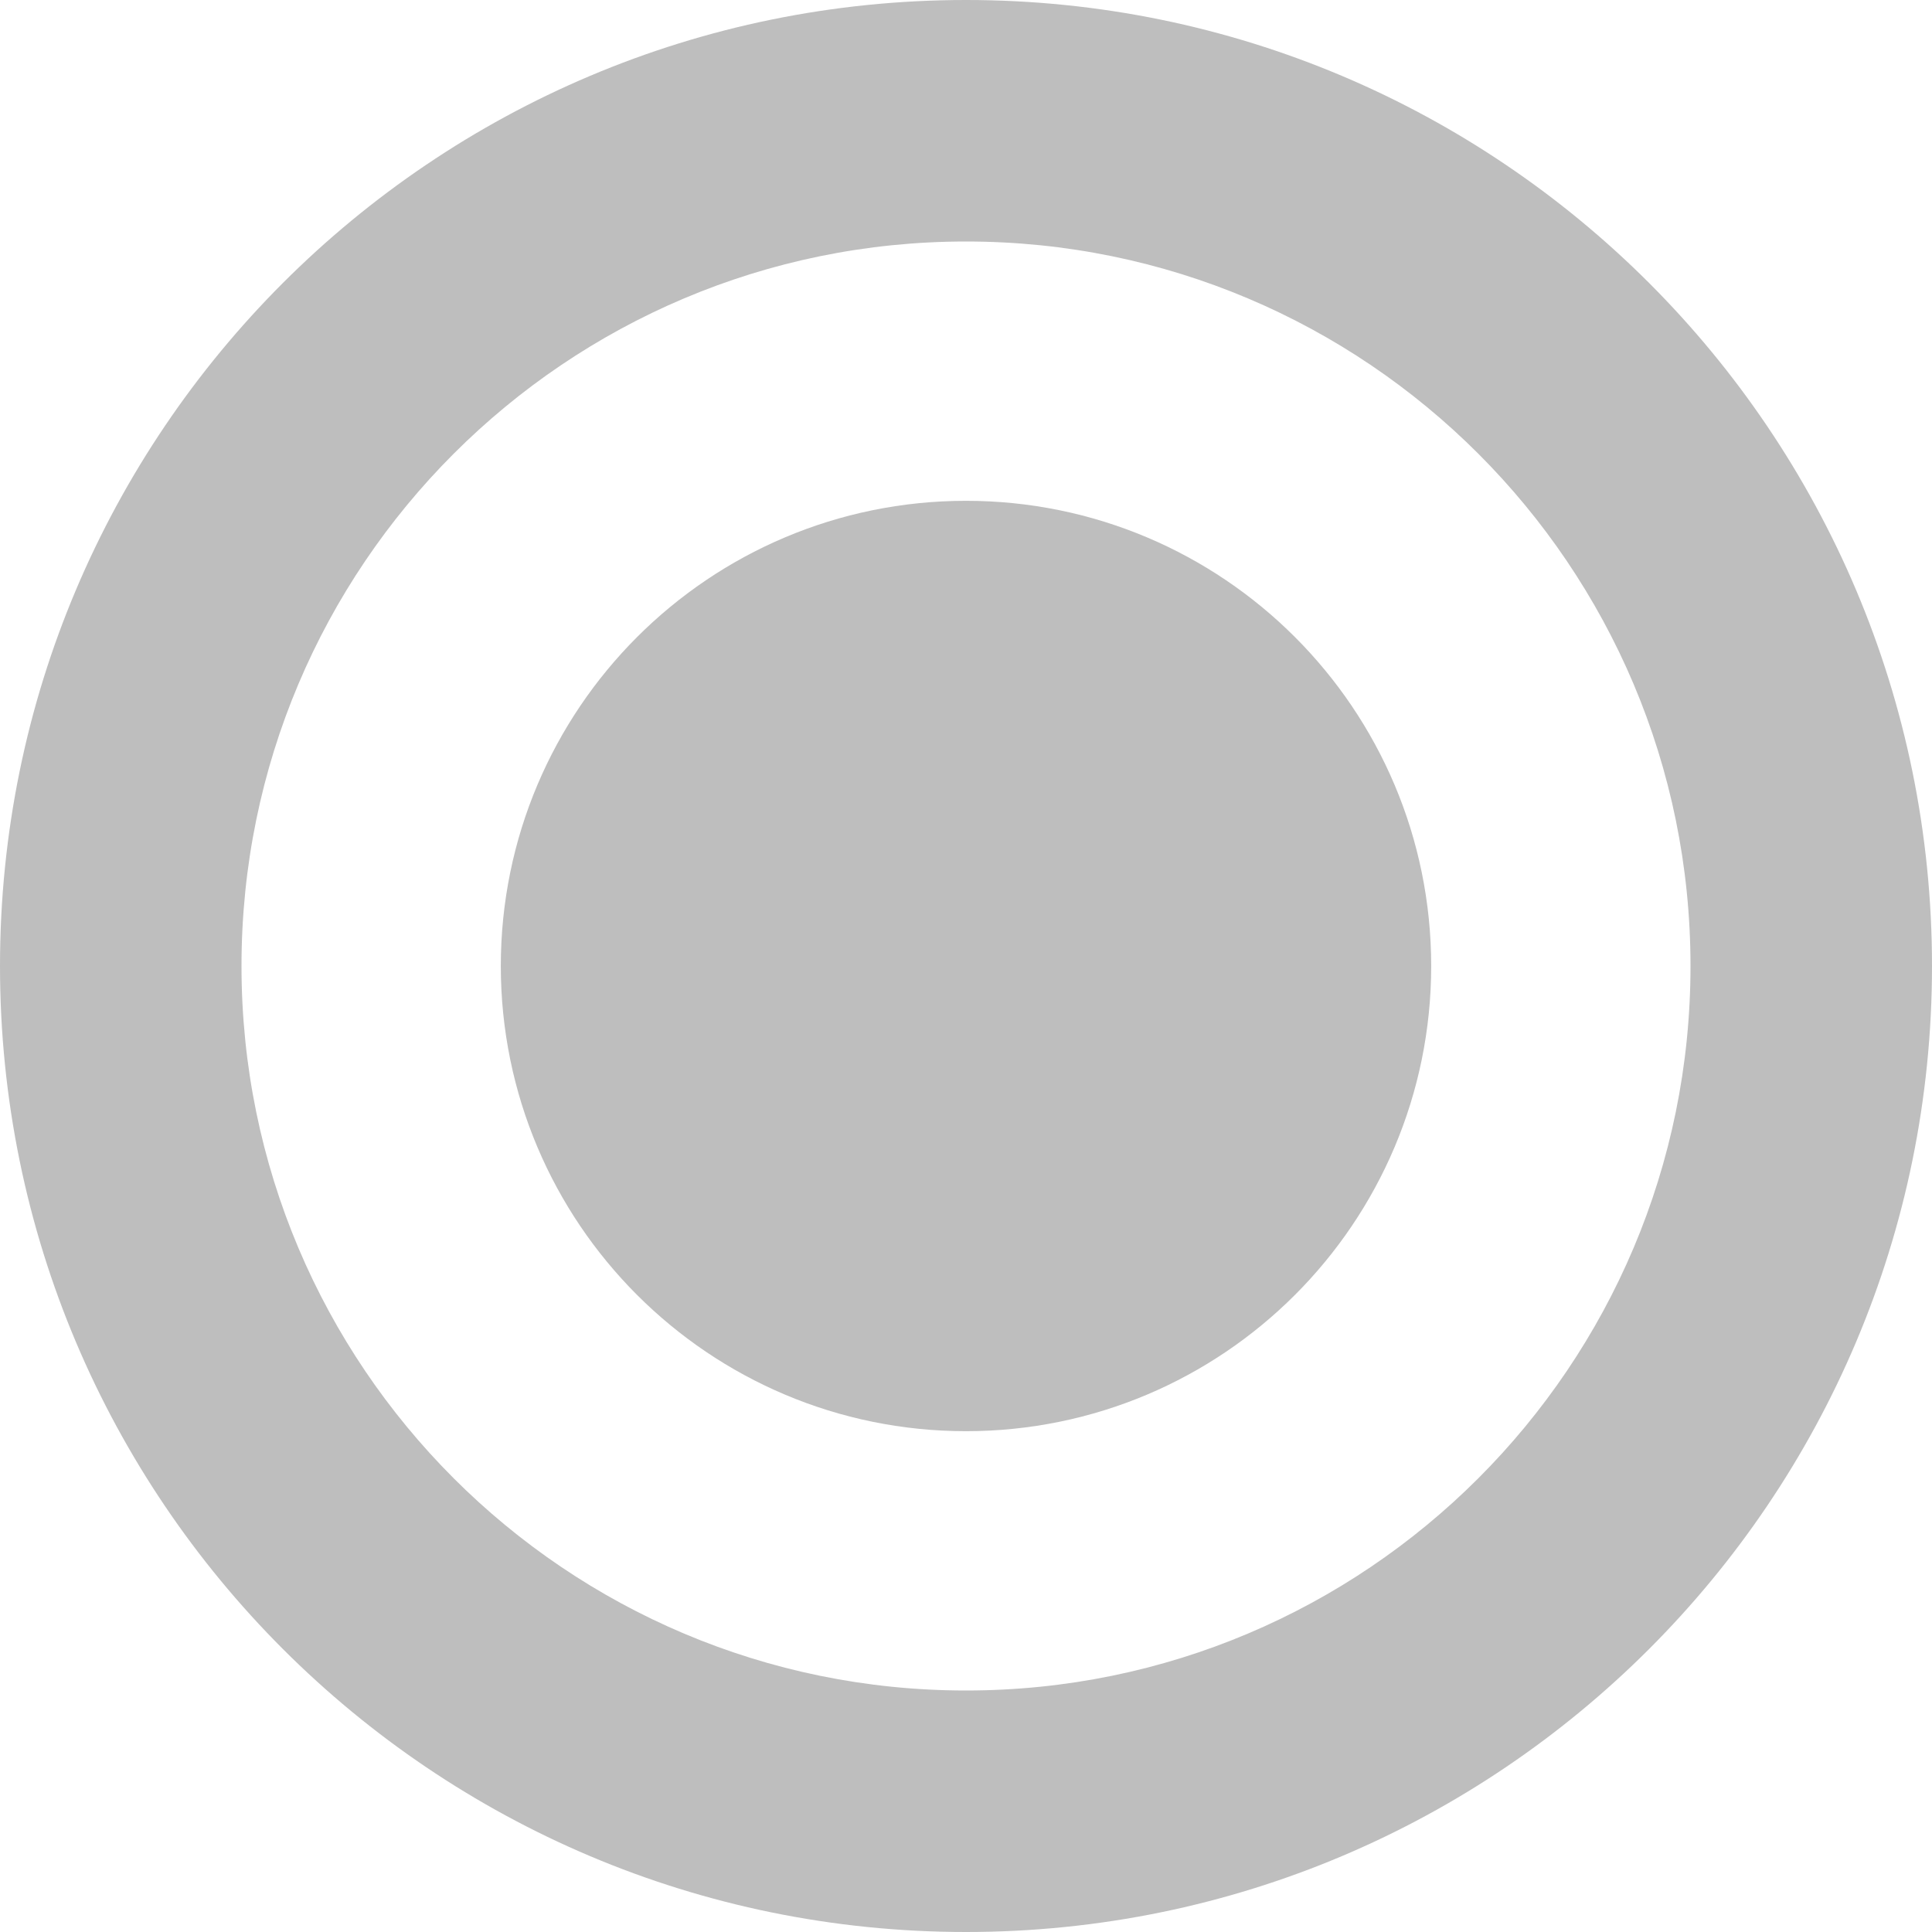
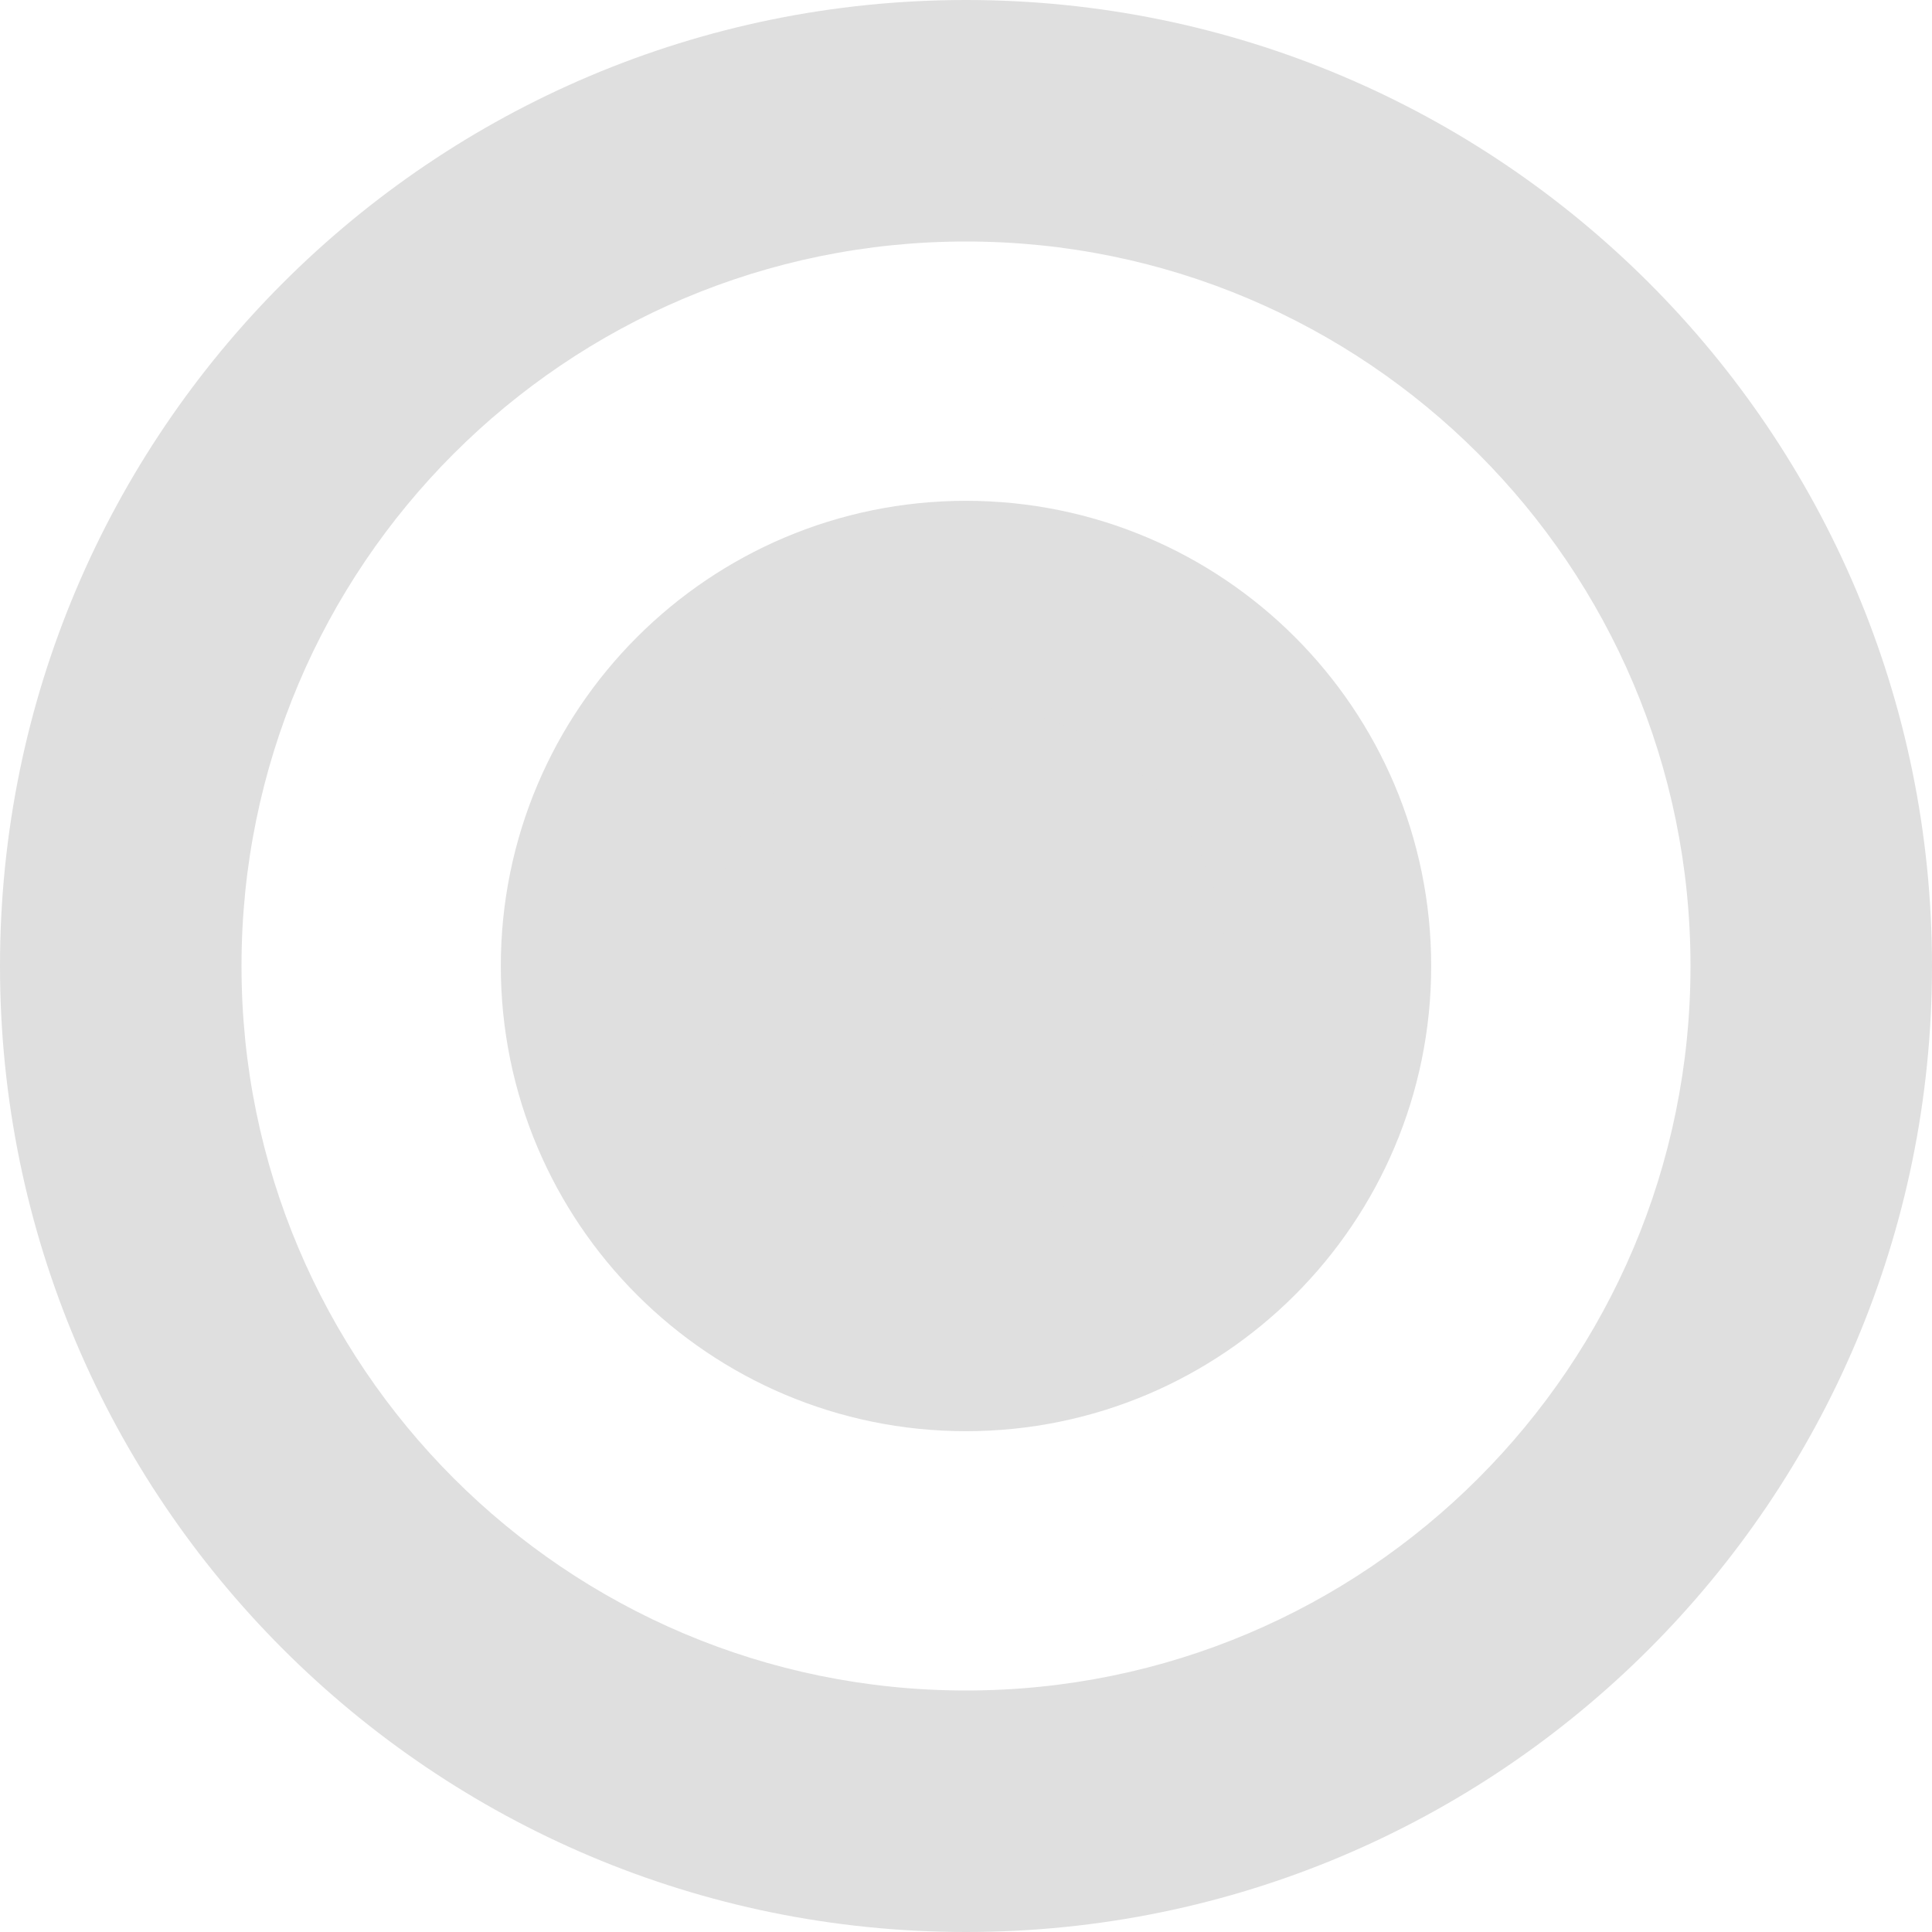
<svg xmlns="http://www.w3.org/2000/svg" height="16" viewBox="0 0 16 16" width="16">
-   <g fill="#bebebe" fill-rule="evenodd" stroke-linecap="round" stroke-linejoin="round">
+   <g fill="#dfdfdf" fill-rule="evenodd" stroke-linecap="round" stroke-linejoin="round">
    <path d="M0 8A8 8 0 1 0 16 8A8 8 0 1 0 0 8ZM2 8A6 6 0 1 0 14 8A6 6 0 1 0 2 8Z" />
-     <path d="M5 8A3 3 0 1 0 11 8A3 3 0 1 0 5 8Z" stroke="#bebebe" stroke-width="1.705" />
+     <path d="M5 8A3 3 0 1 0 11 8A3 3 0 1 0 5 8Z" stroke="#dfdfdf" stroke-width="1.705" />
  </g>
</svg>
